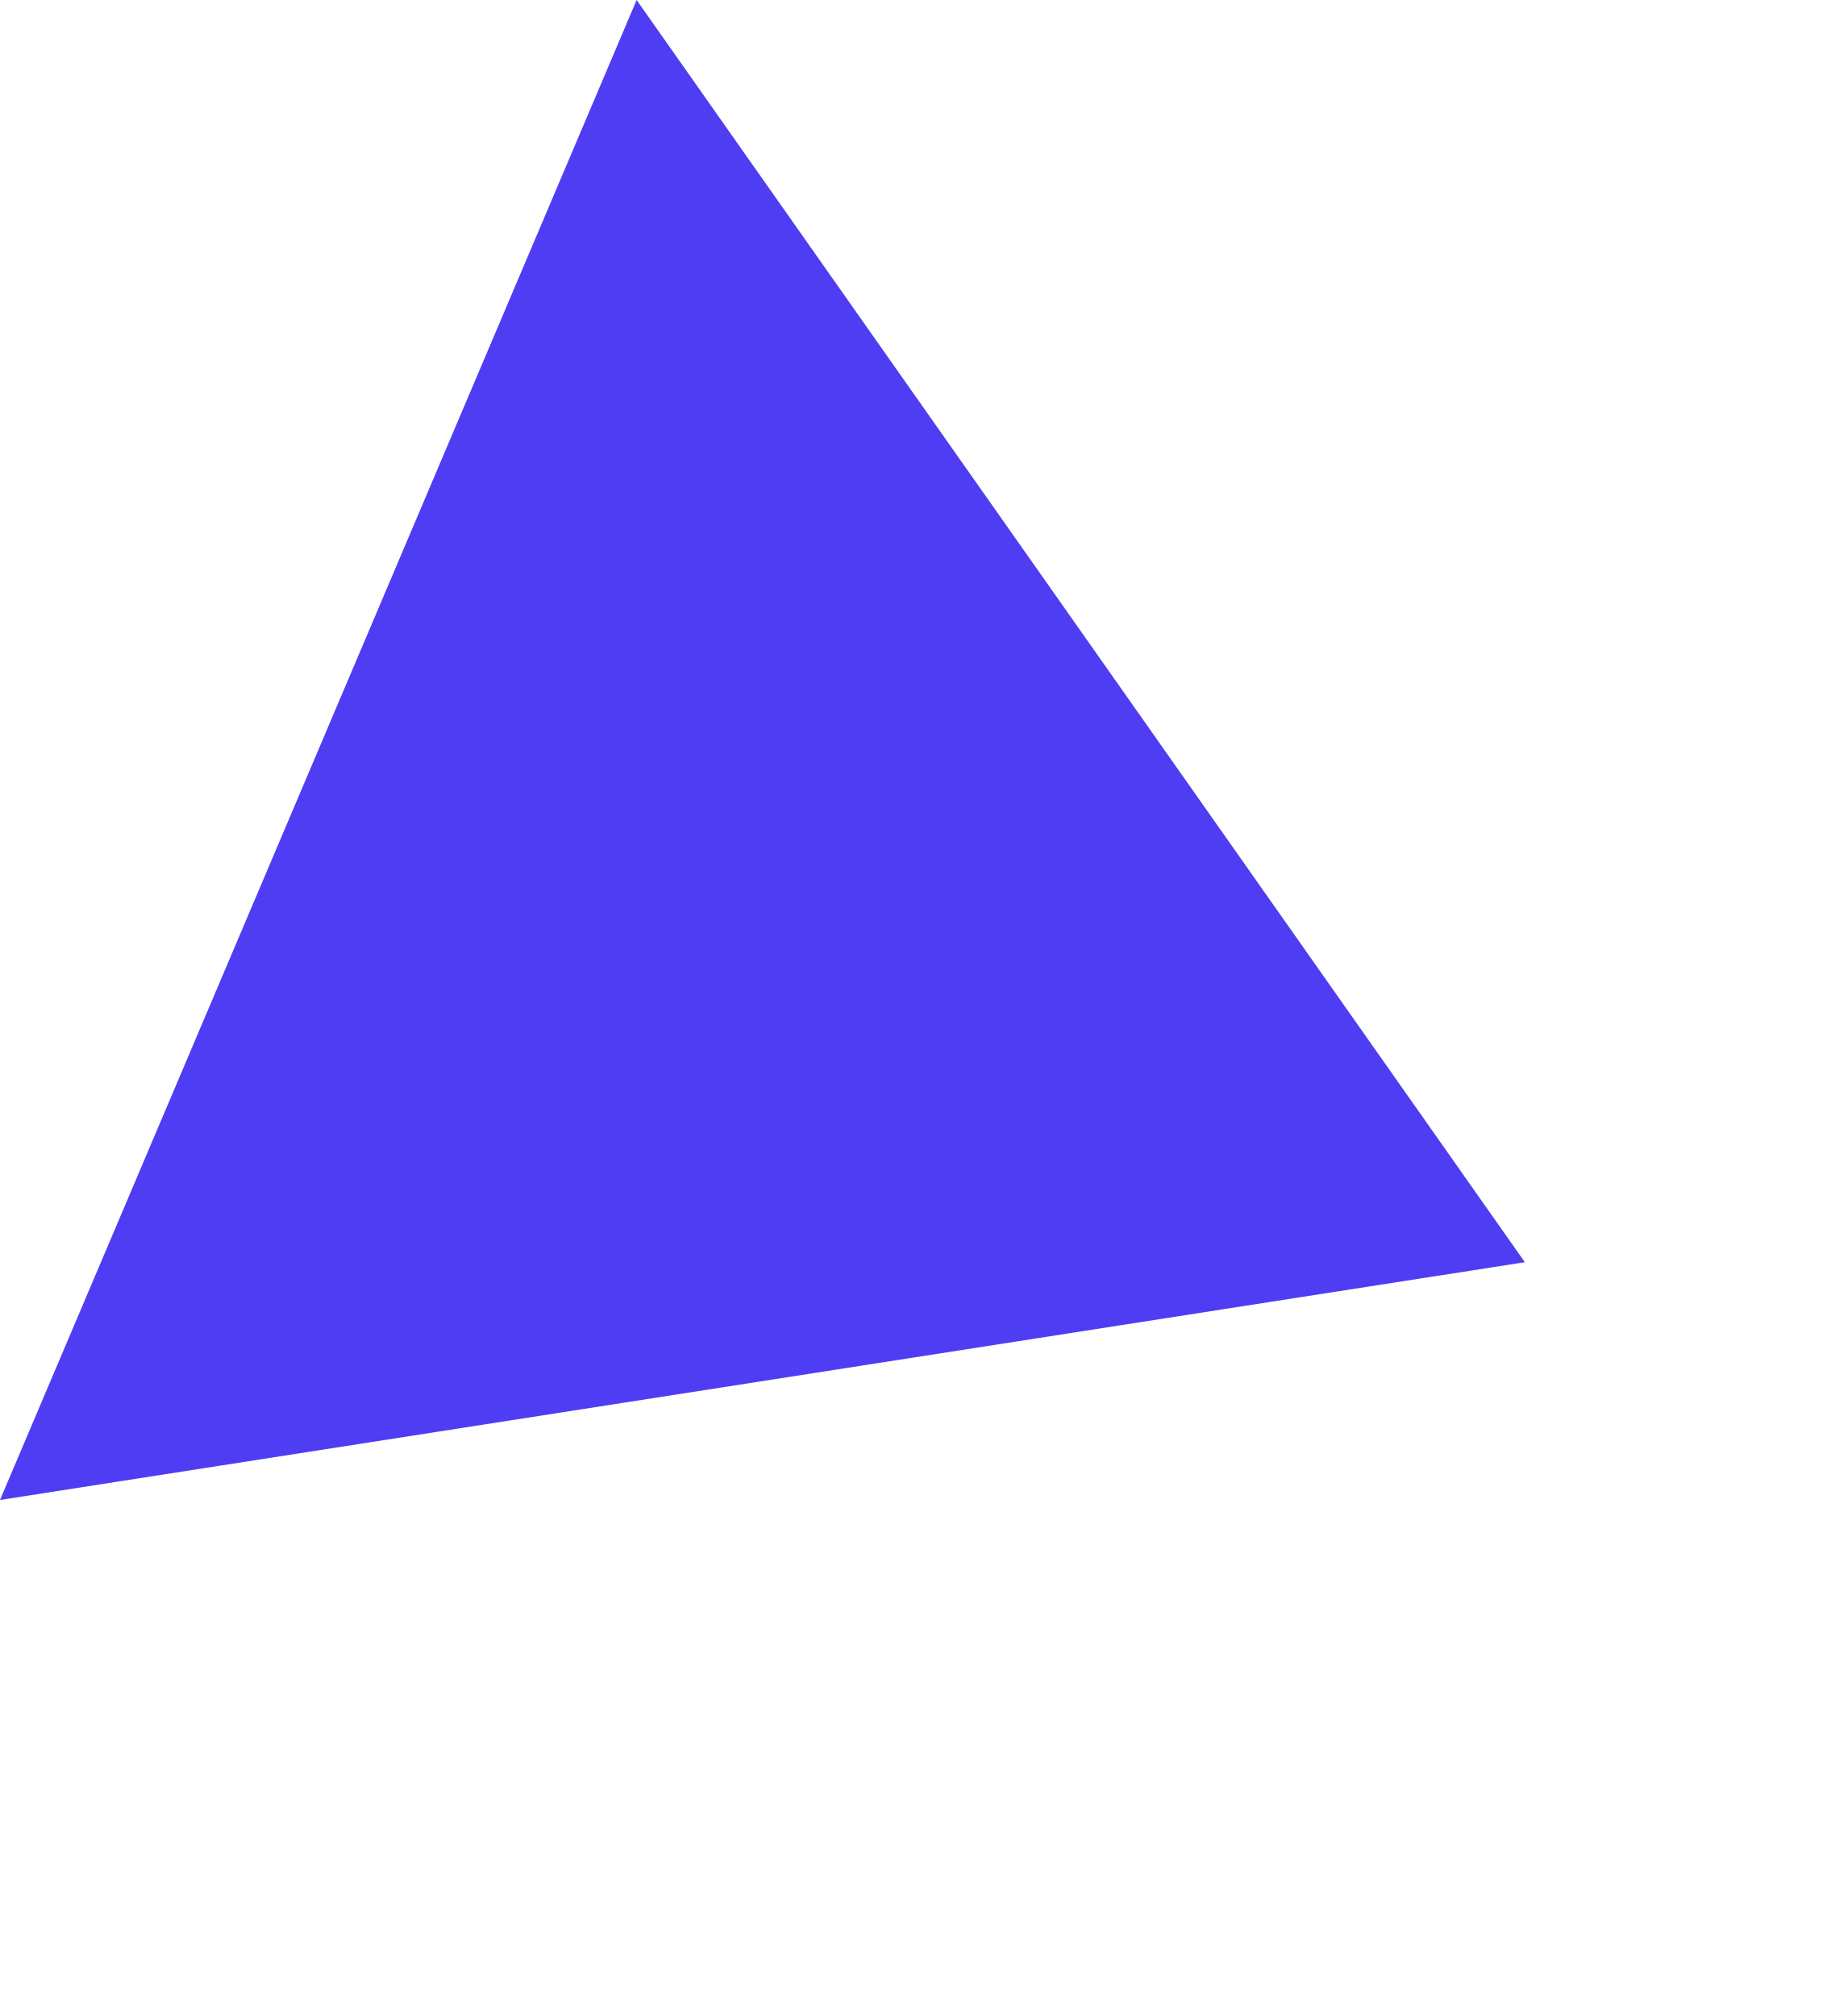
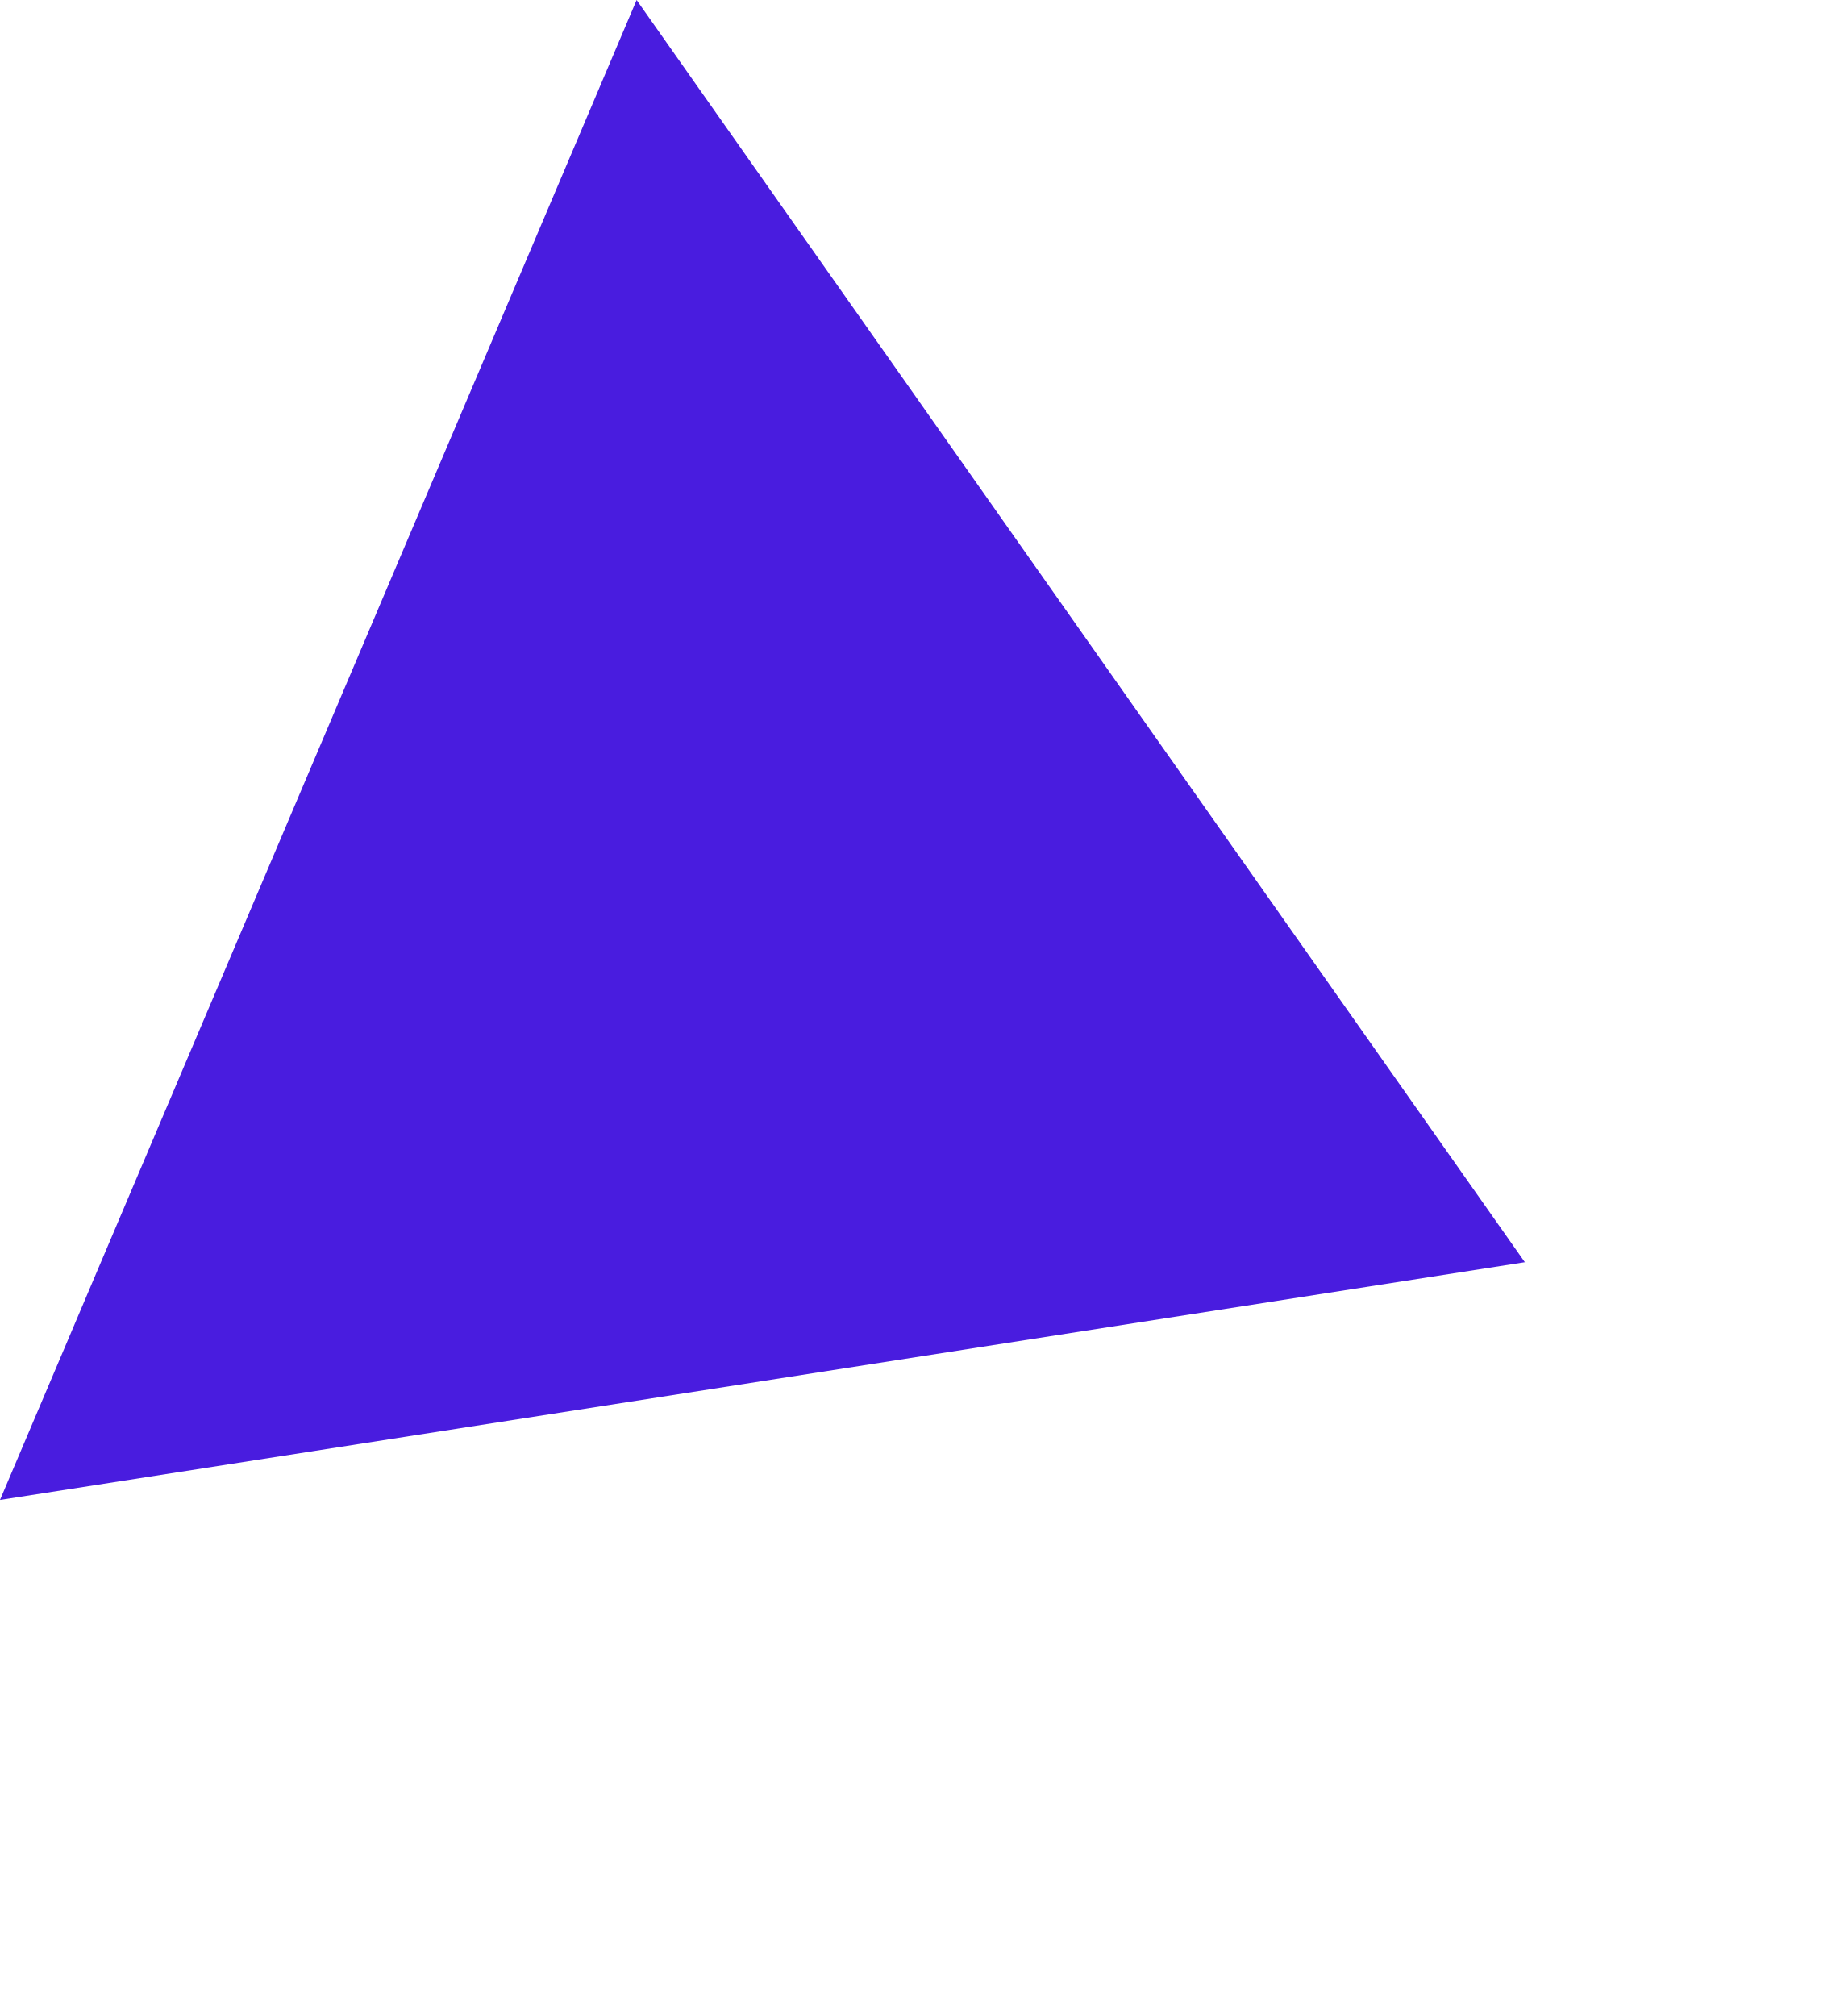
<svg xmlns="http://www.w3.org/2000/svg" width="353px" height="386px" viewBox="0 0 353 386" version="1.1">
  <defs />
  <g id="Symbols" stroke="none" stroke-width="1" fill="none" fill-rule="evenodd">
-     <g id="triangle-violet" fill="#4F3DF3">
+     <g id="triangle-violet" fill="#491CDF">
      <polygon id="Triangle-Copy-2" transform="translate(176.4774, 192.6355) scale(-1, 1) rotate(-113) translate(-176.4774, -192.6355) " points="176.477 67.136 332.477 318.136 20.477 318.136" />
    </g>
  </g>
</svg>
